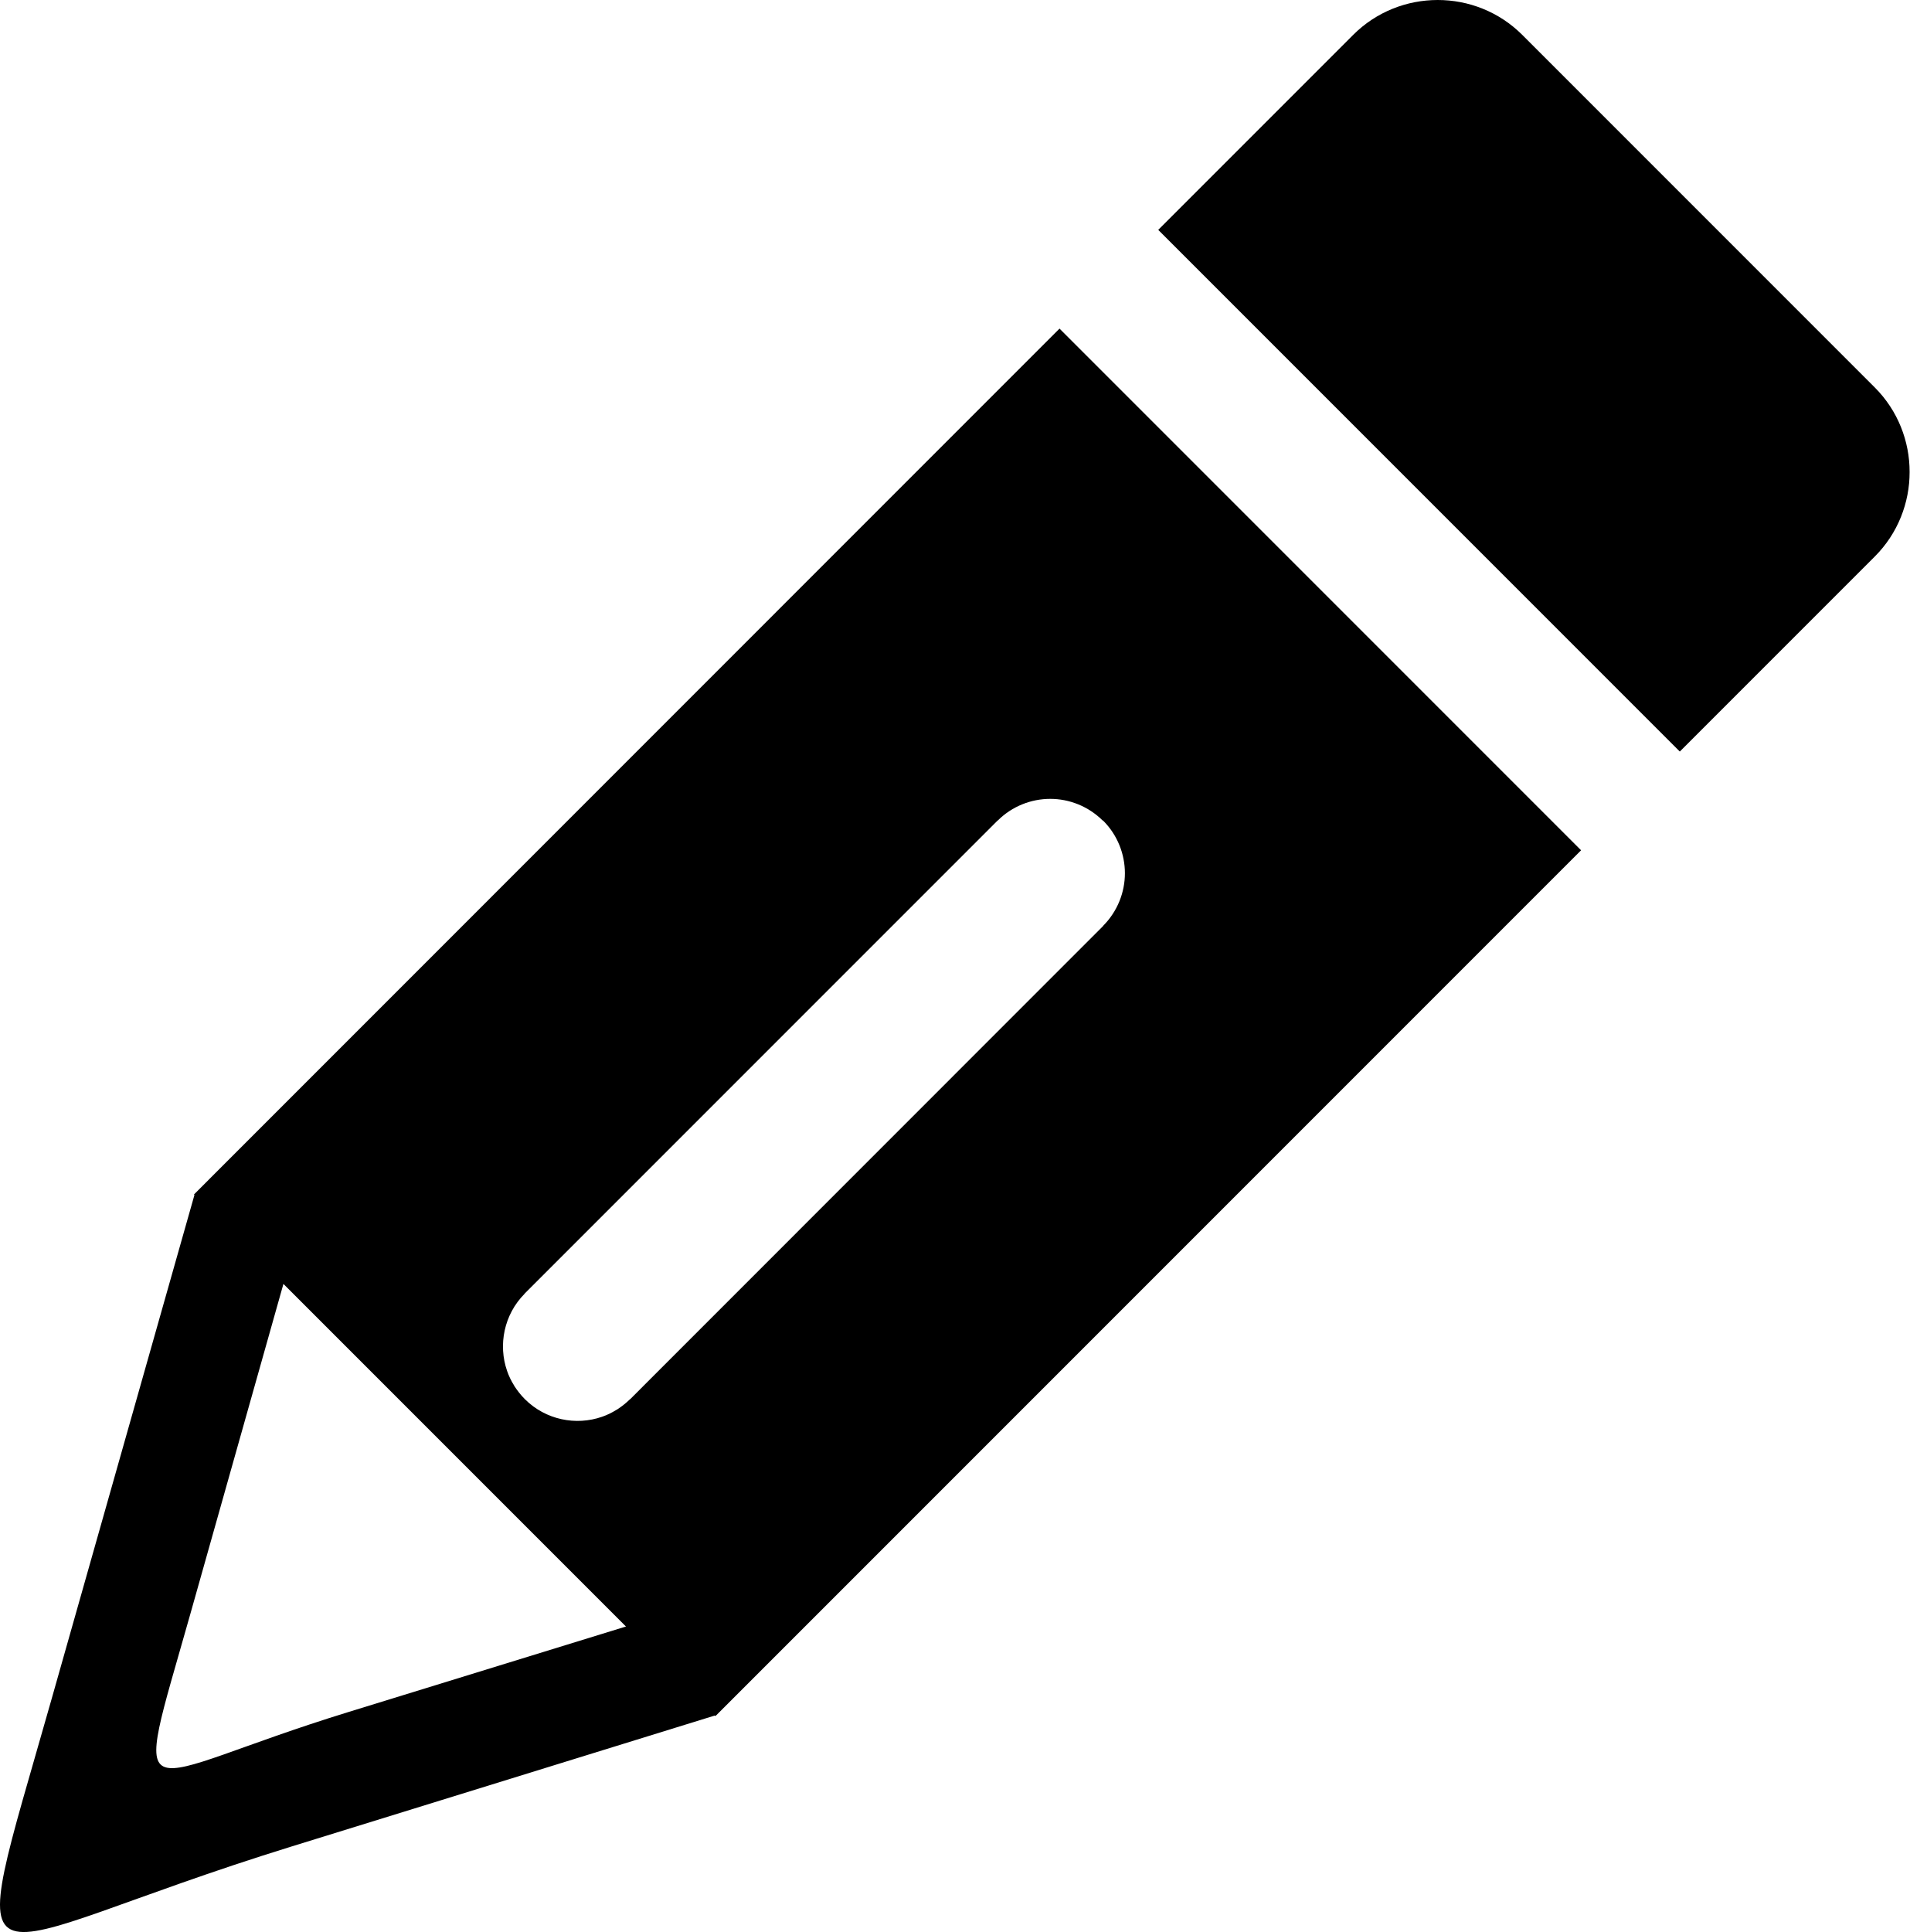
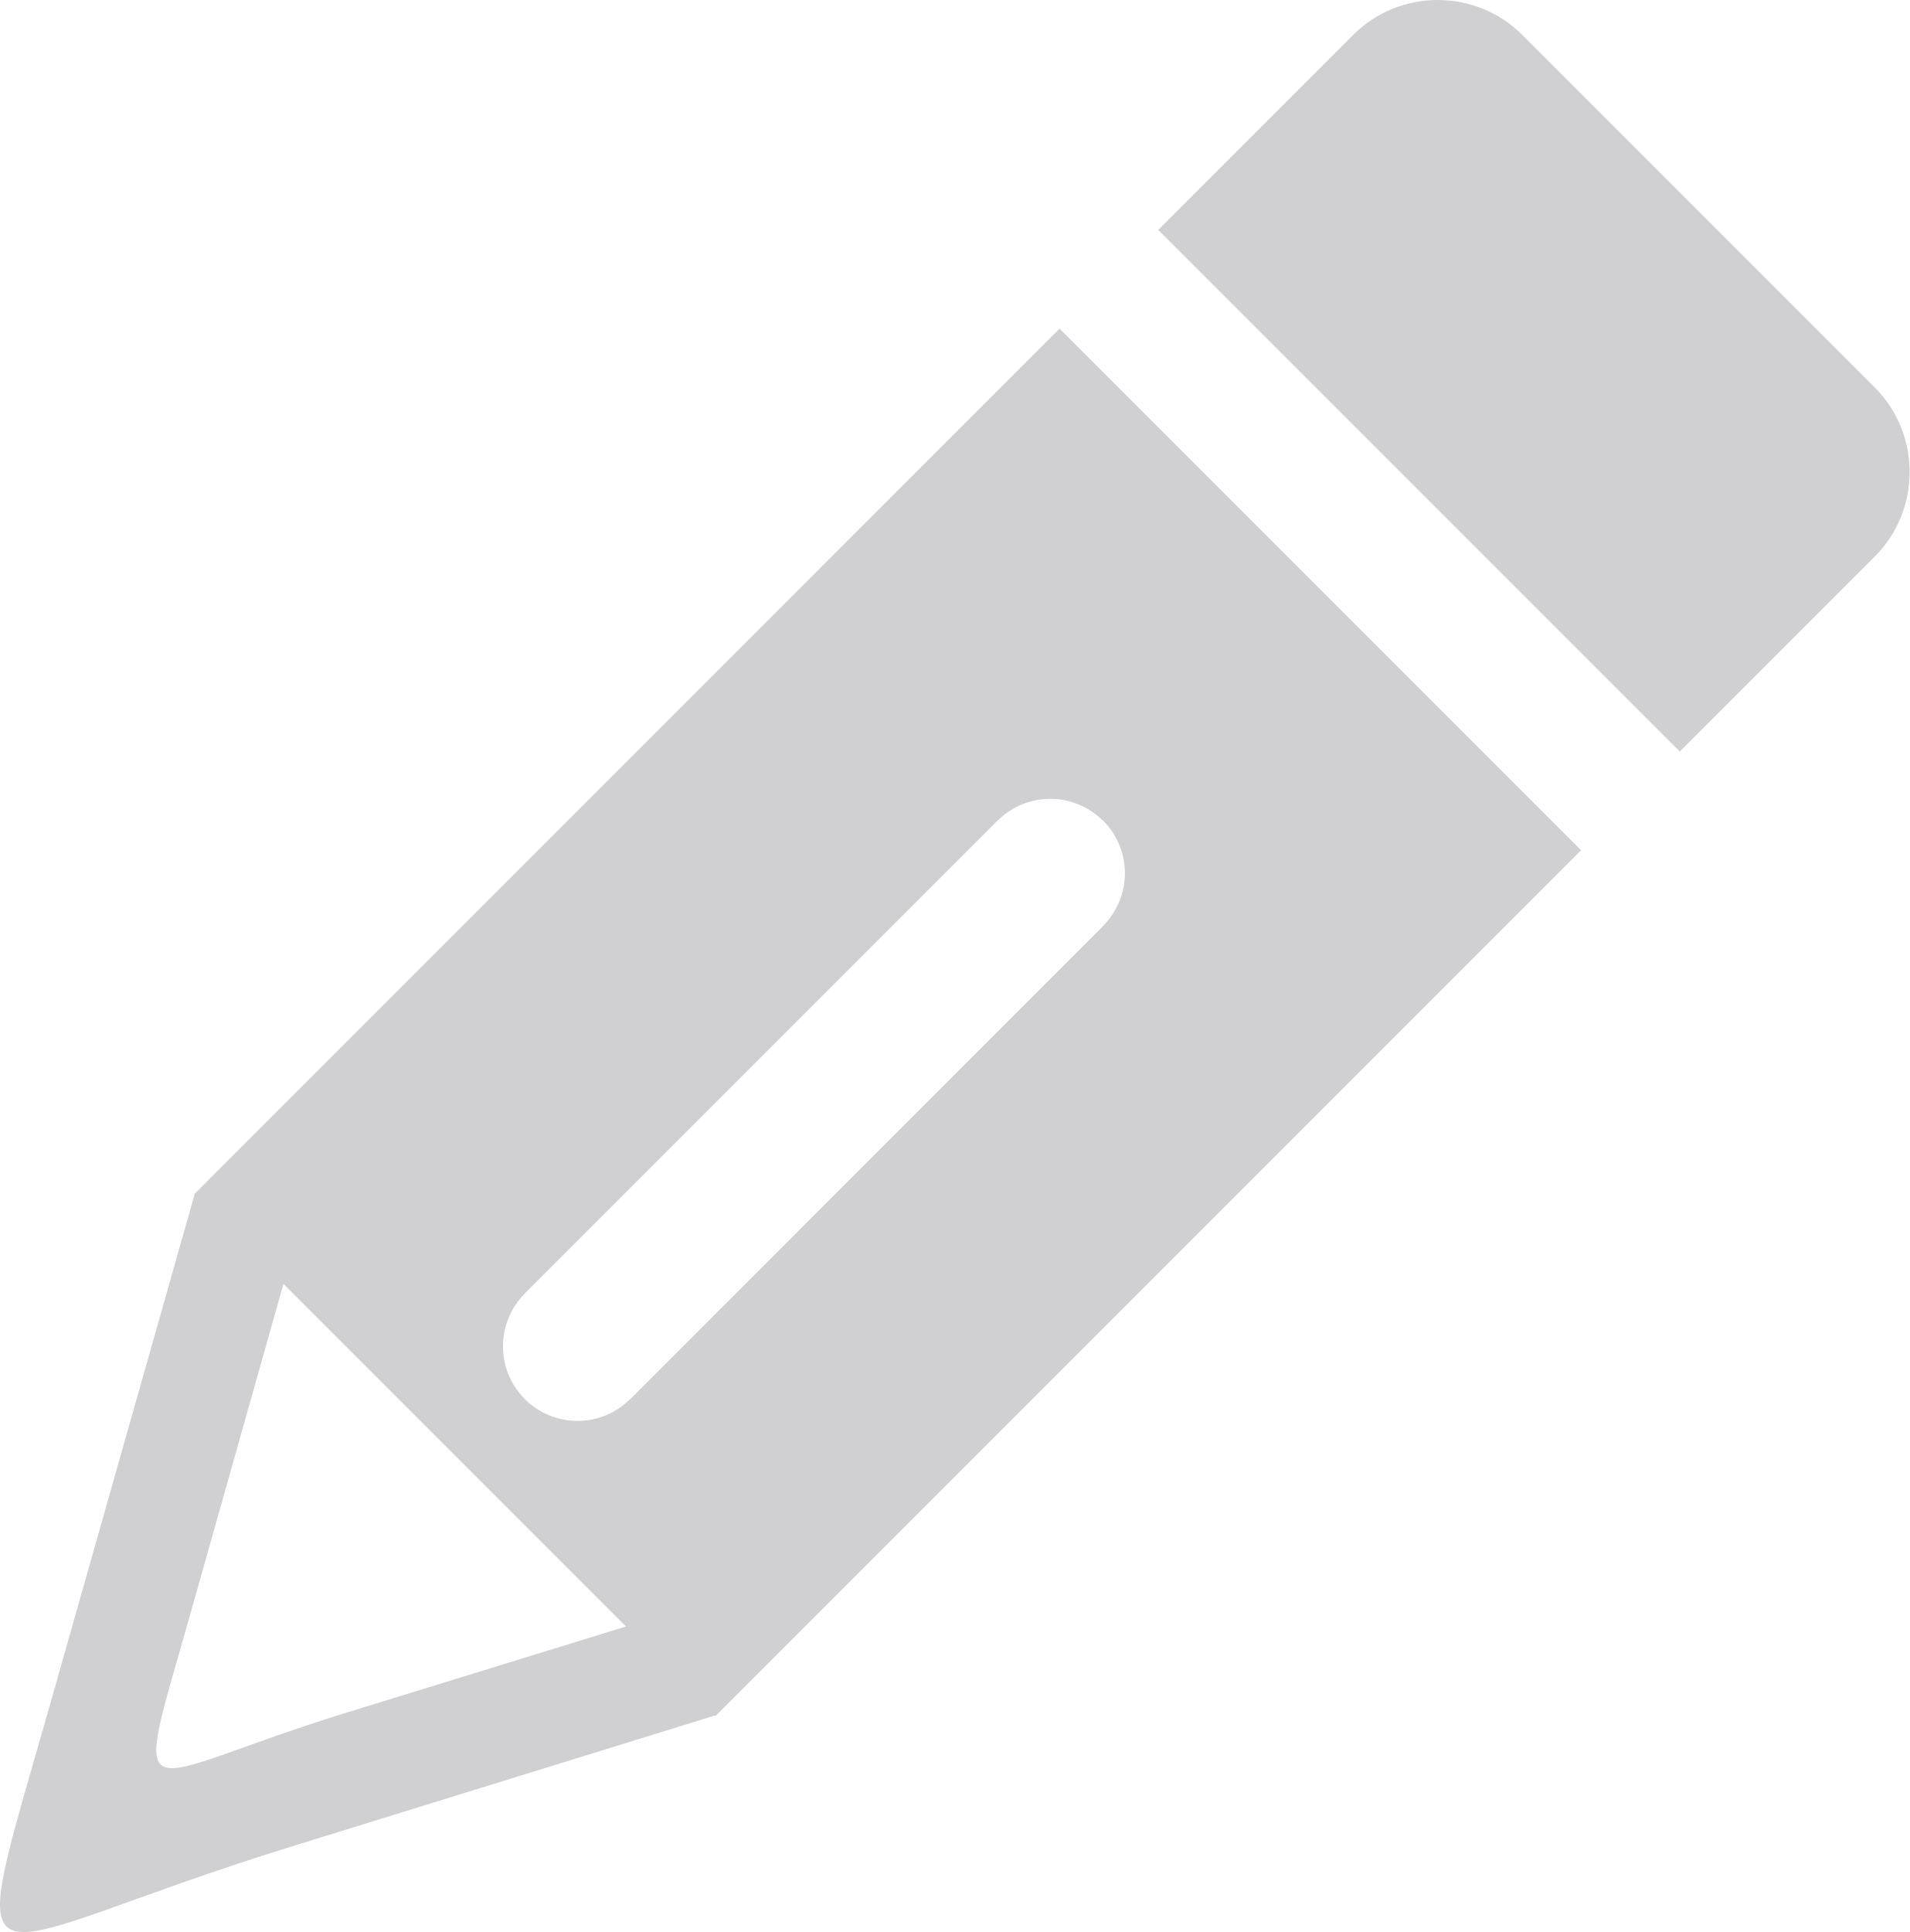
<svg xmlns="http://www.w3.org/2000/svg" version="1.1" id="Layer_1" x="0px" y="0px" viewBox="0 0 121.48 122.88" style="enable-background:new 0 0 121.48 122.88" xml:space="preserve">
-   <style type="text/css">.st0{fill-rule:evenodd;clip-rule:evenodd;}</style>
+   <style type="text/css">.st0{fill:#d0d0d2;fill-rule:evenodd;clip-rule:evenodd;}</style>
  <g>
    <path class="st0" d="M96.84,2.22l22.42,22.42c2.96,2.96,2.96,7.8,0,10.76l-12.4,12.4L73.68,14.62l12.4-12.4 C89.04-0.74,93.88-0.74,96.84,2.22L96.84,2.22z M70.18,52.19L70.18,52.19l0,0.01c0.92,0.92,1.38,2.14,1.38,3.34 c0,1.2-0.46,2.41-1.38,3.34v0.01l-0.01,0.01L40.09,88.99l0,0h-0.01c-0.26,0.26-0.55,0.48-0.84,0.67h-0.01 c-0.3,0.19-0.61,0.34-0.93,0.45c-1.66,0.58-3.59,0.2-4.91-1.12h-0.01l0,0v-0.01c-0.26-0.26-0.48-0.55-0.67-0.84v-0.01 c-0.19-0.3-0.34-0.61-0.45-0.93c-0.58-1.66-0.2-3.59,1.11-4.91v-0.01l30.09-30.09l0,0h0.01c0.92-0.92,2.14-1.38,3.34-1.38 c1.2,0,2.41,0.46,3.34,1.38L70.18,52.19L70.18,52.19L70.18,52.19z M45.48,109.11c-8.98,2.78-17.95,5.55-26.93,8.33 C-2.55,123.97-2.46,128.32,3.3,108l9.07-32v0l-0.03-0.03L67.4,20.9l33.18,33.18l-55.07,55.07L45.48,109.11L45.48,109.11z M18.03,81.66l21.79,21.79c-5.9,1.82-11.8,3.64-17.69,5.45c-13.86,4.27-13.8,7.13-10.03-6.22L18.03,81.66L18.03,81.66z" />
  </g>
</svg>
